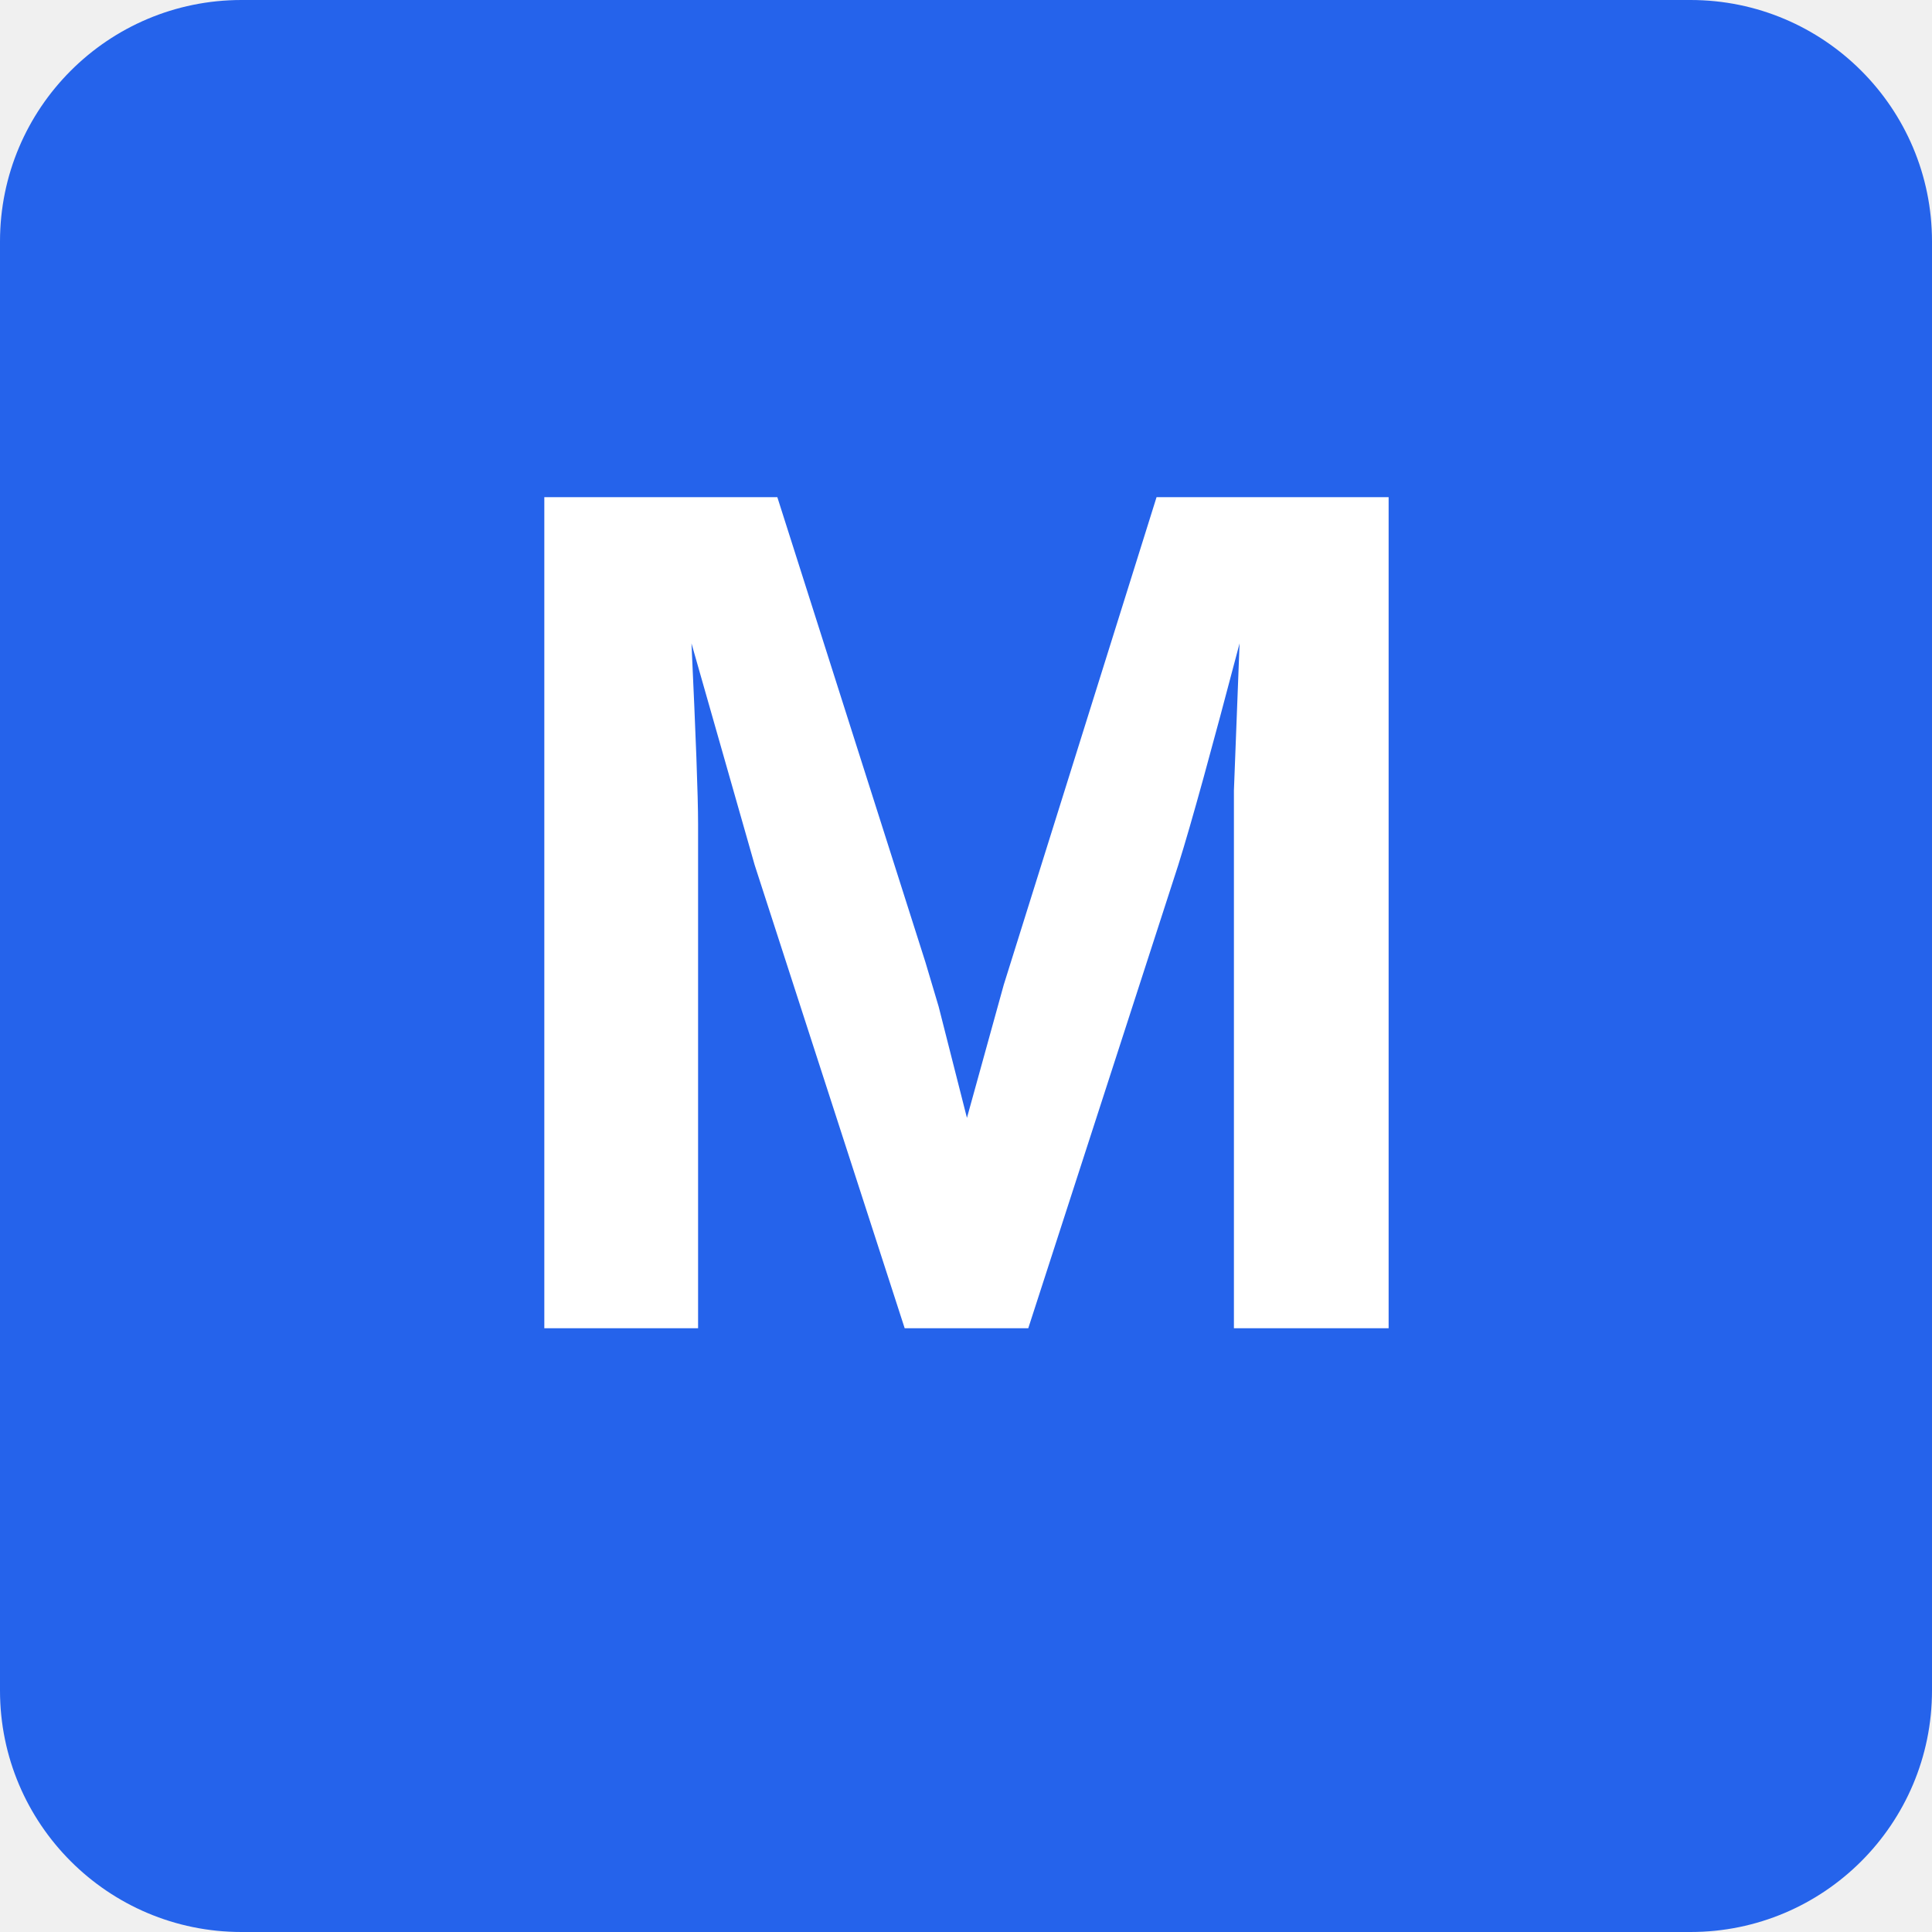
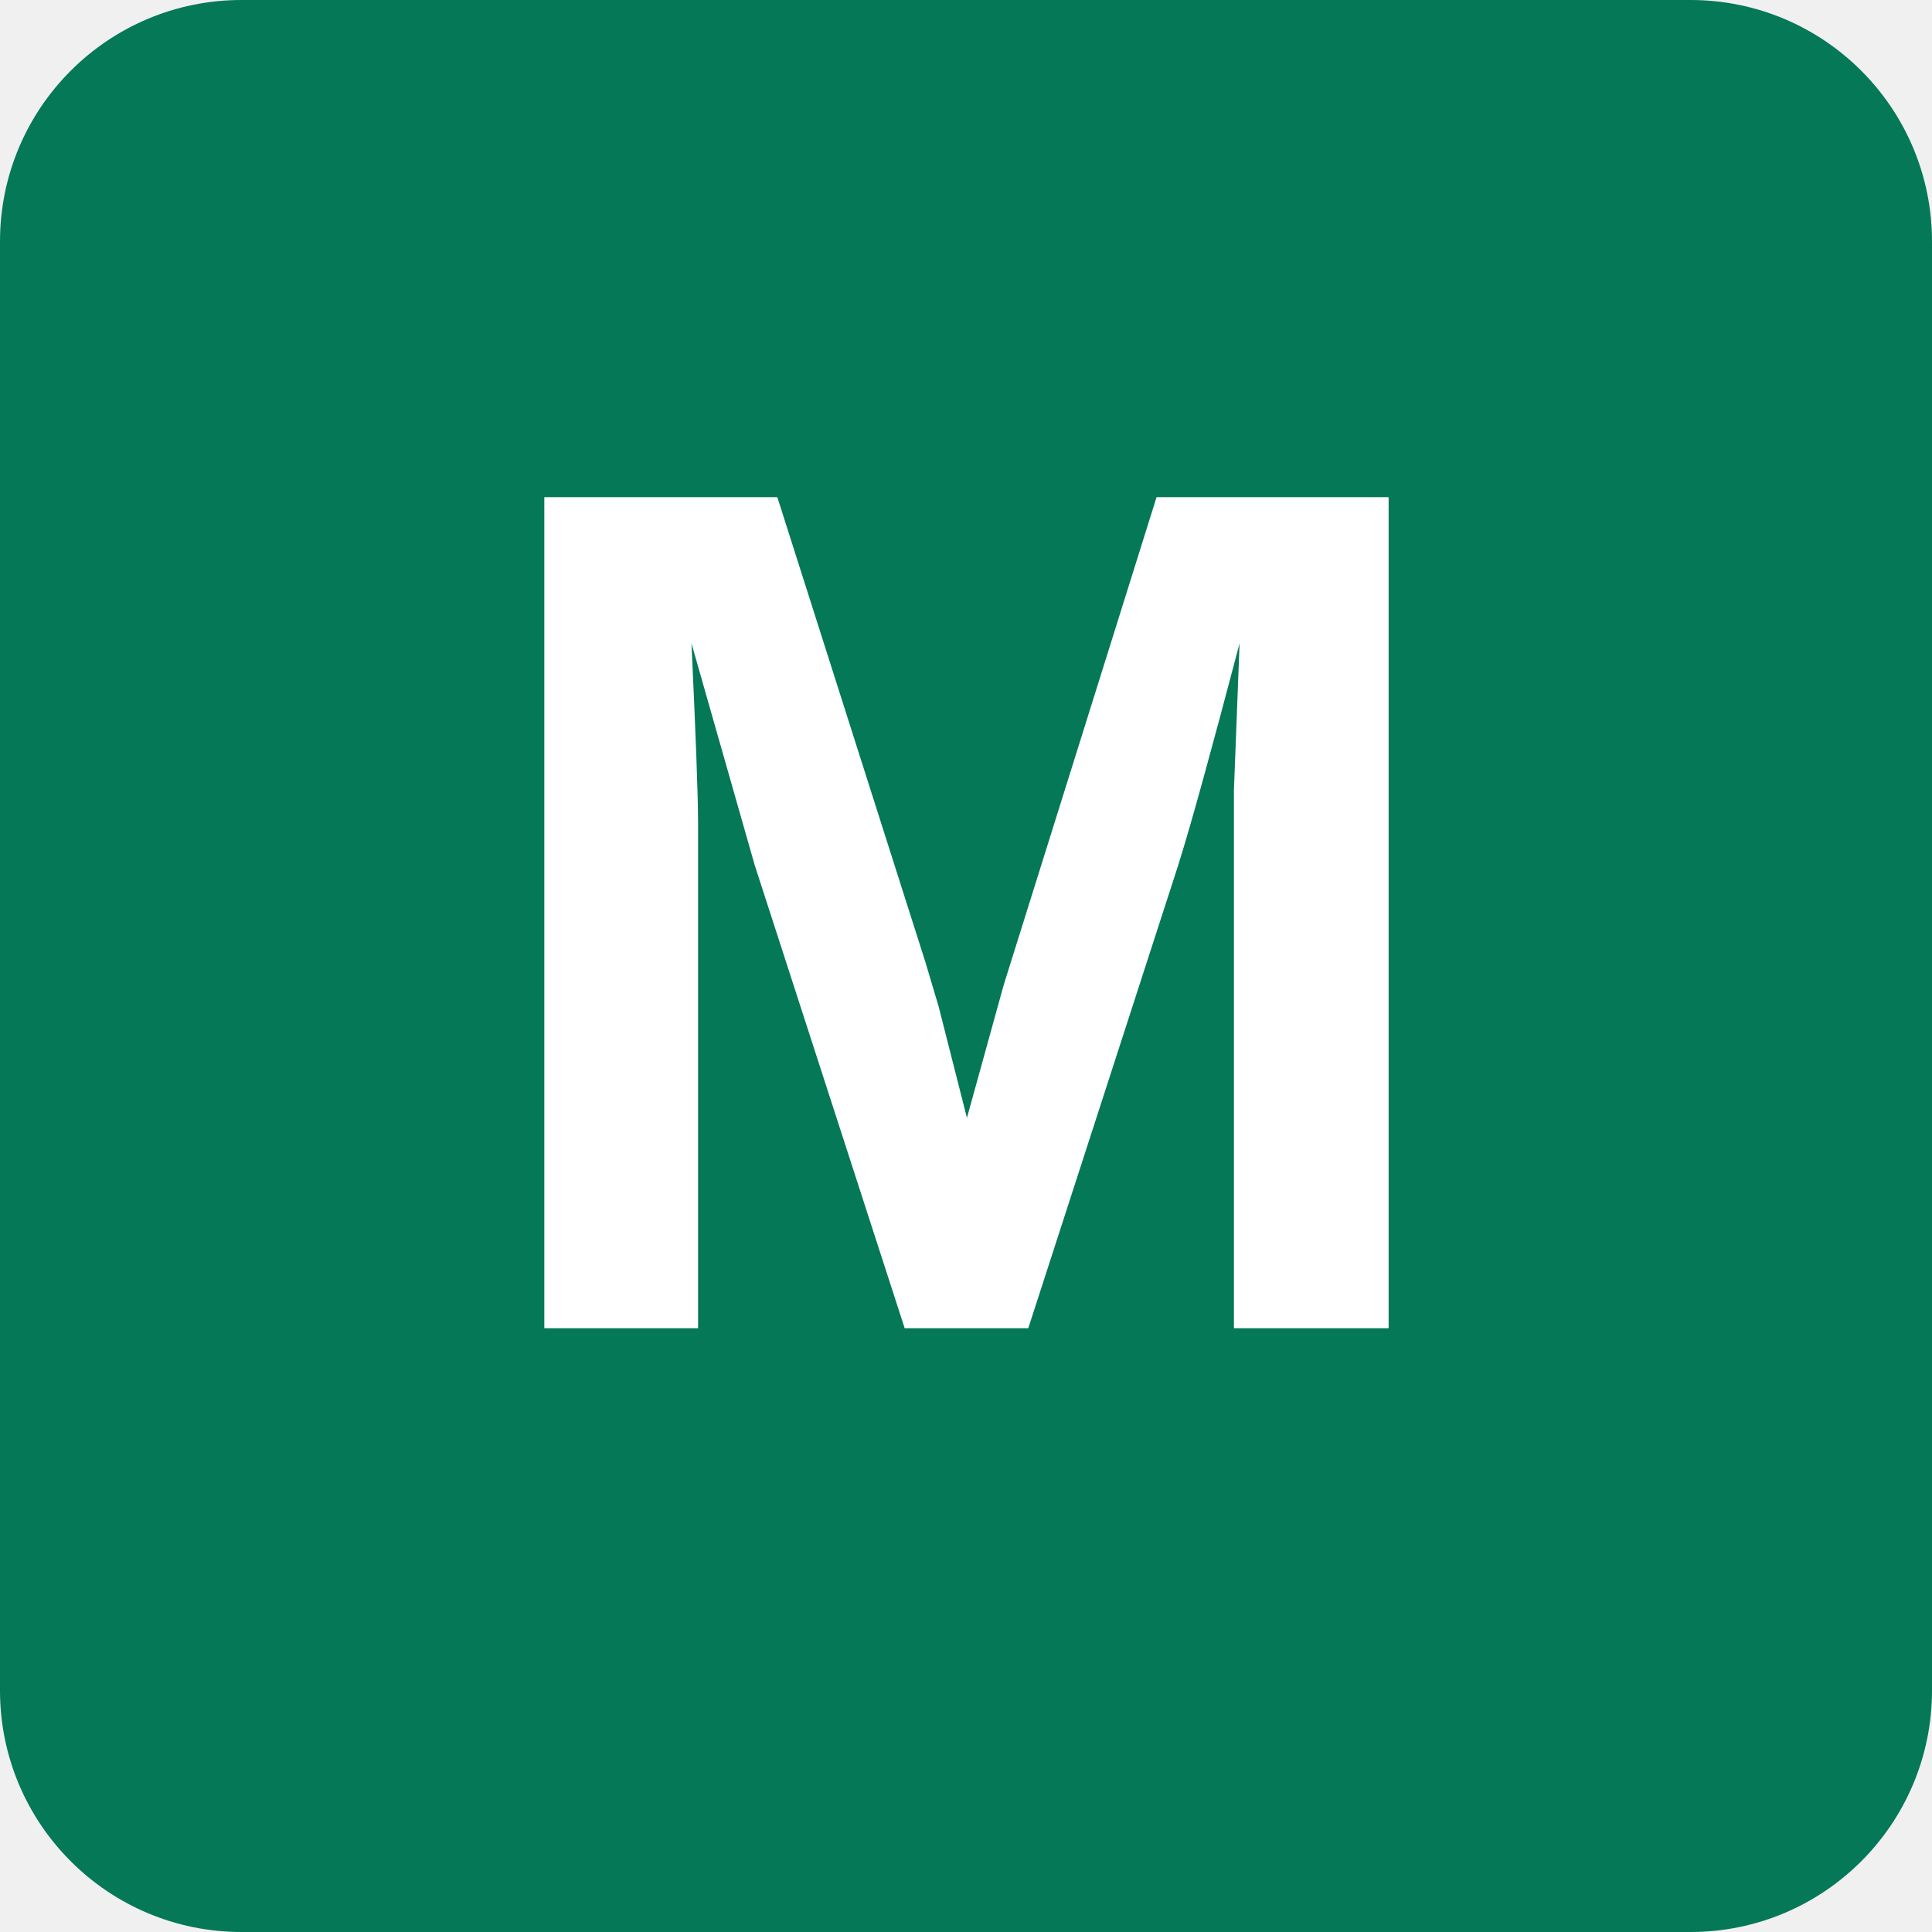
<svg xmlns="http://www.w3.org/2000/svg" width="32" height="32" viewBox="0 0 32 32">
-   <rect width="32" height="32" fill="#2563eb" rx="4" />
+   <rect width="32" height="32" fill="#047857" rx="4" />
  <text x="16" y="22" font-family="Arial, sans-serif" font-size="20" font-weight="bold" text-anchor="middle" fill="white">M</text>
</svg>
